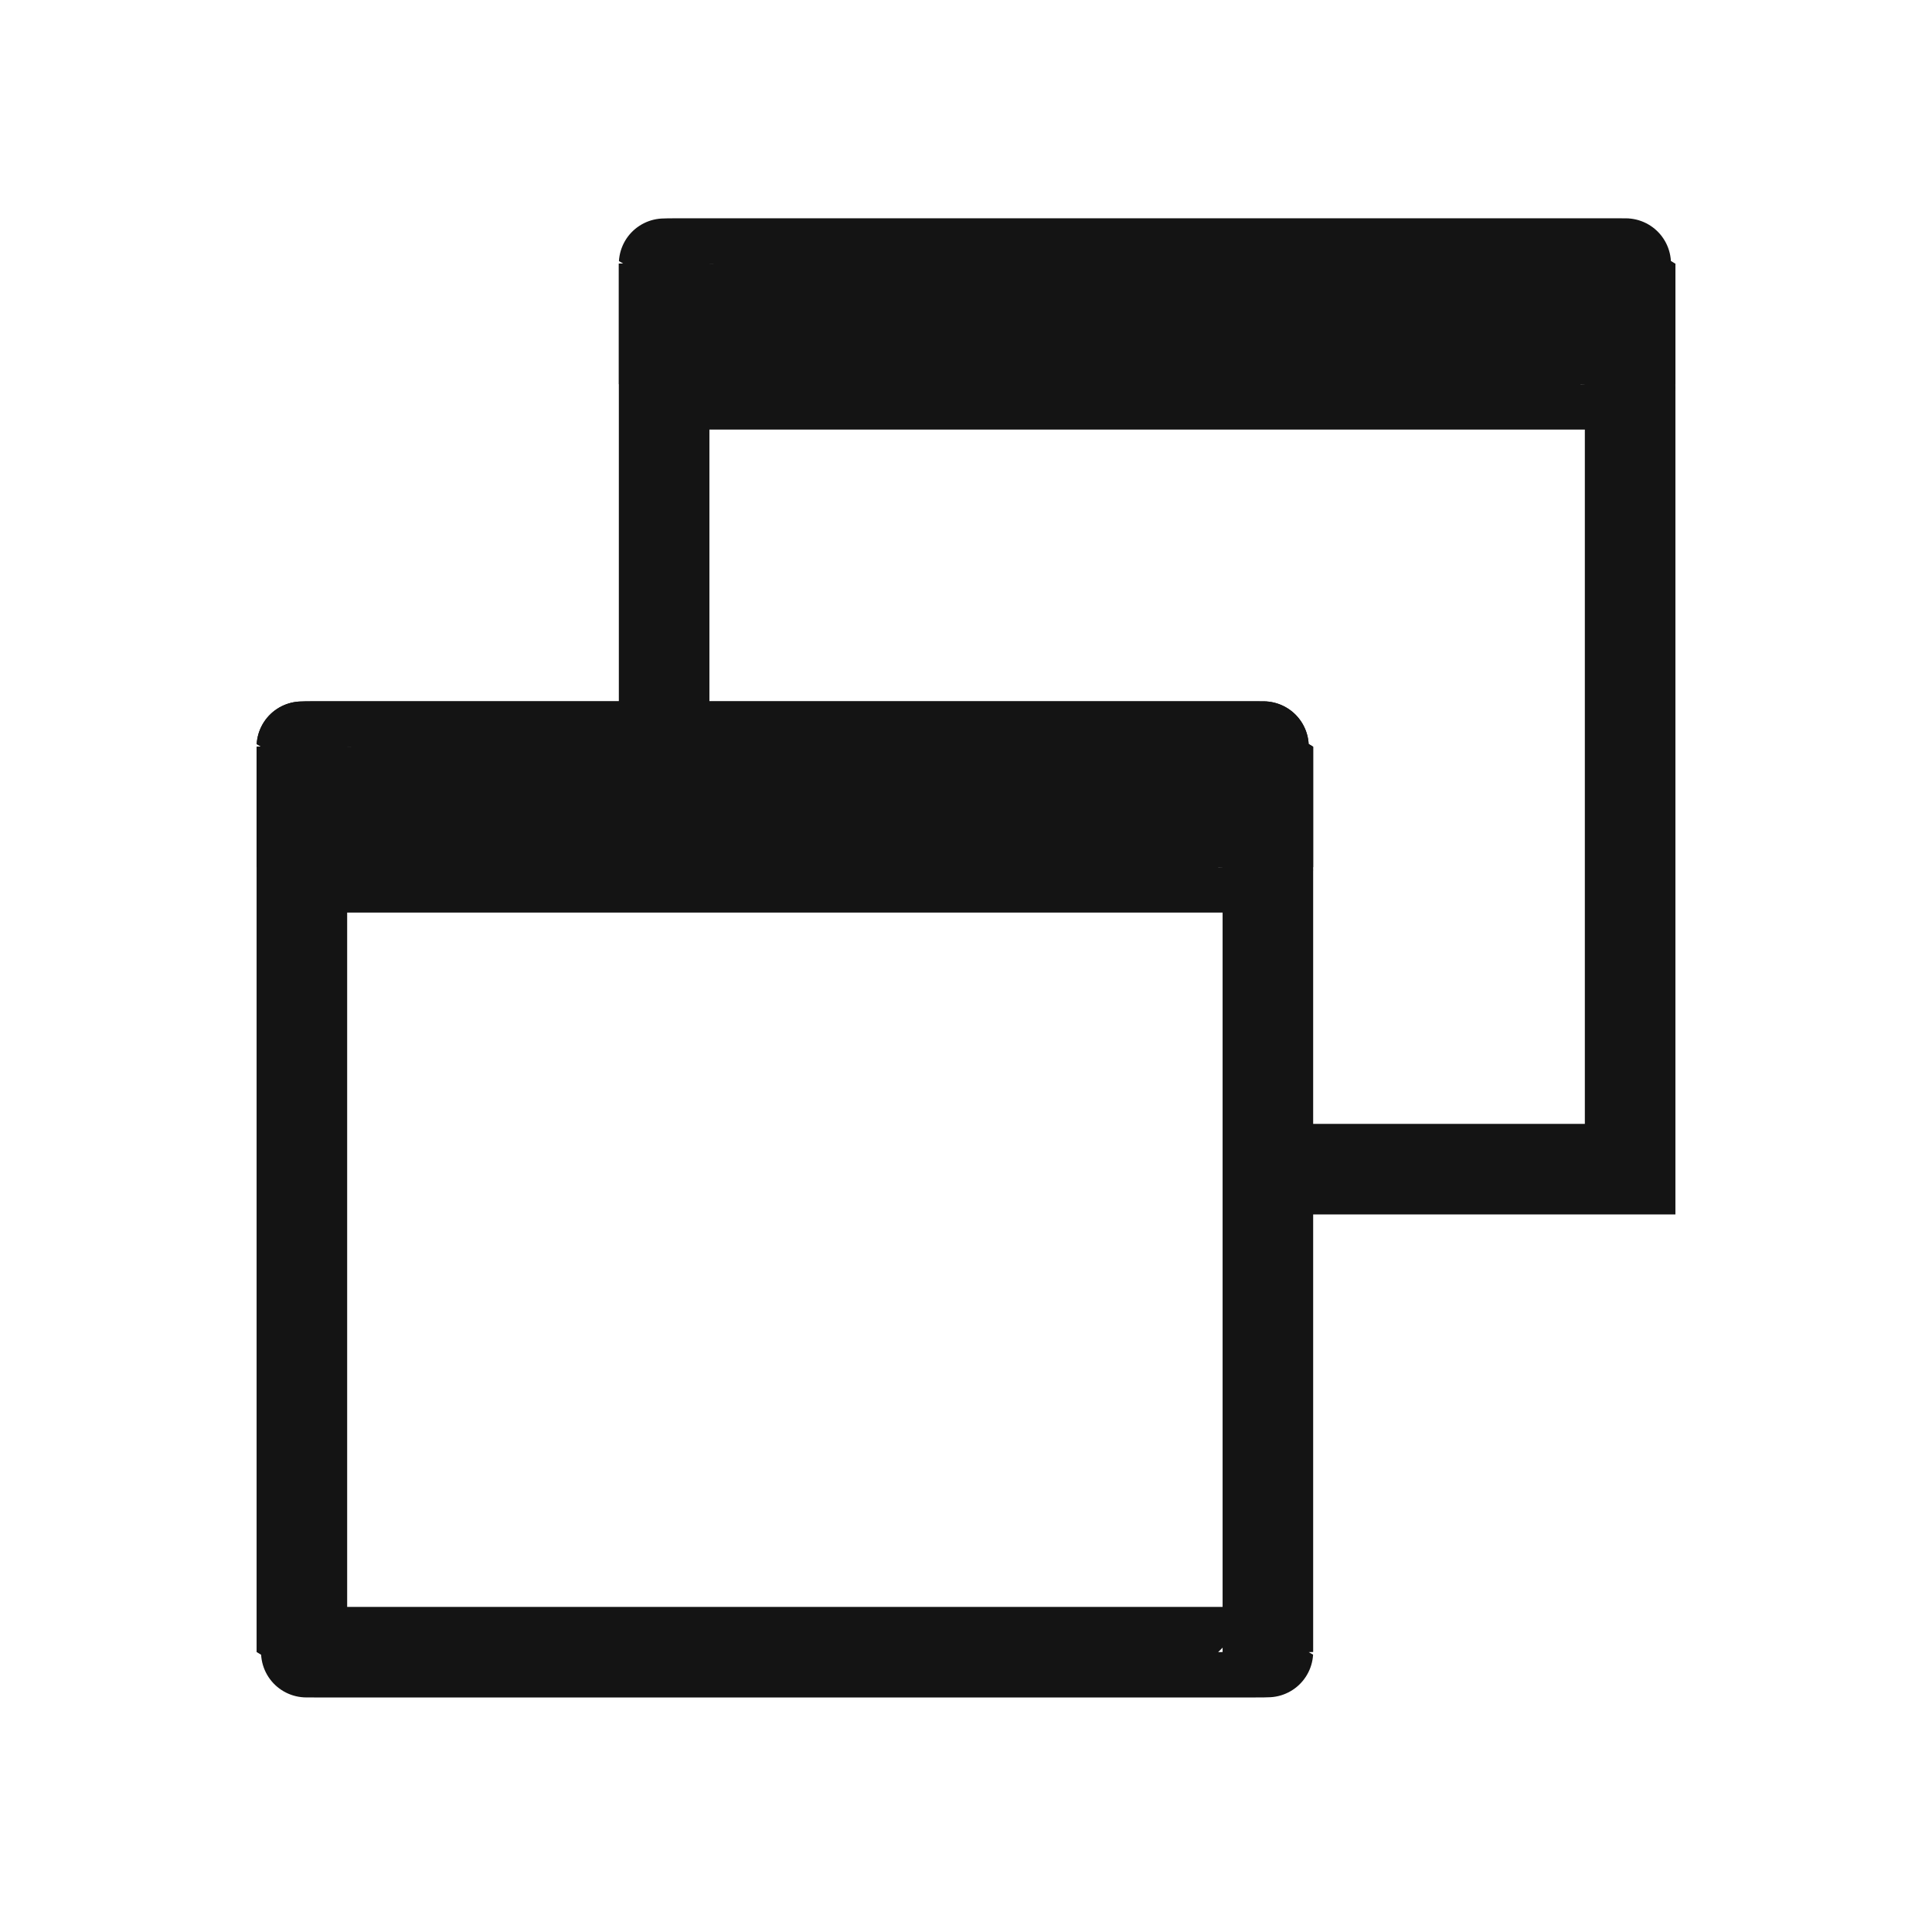
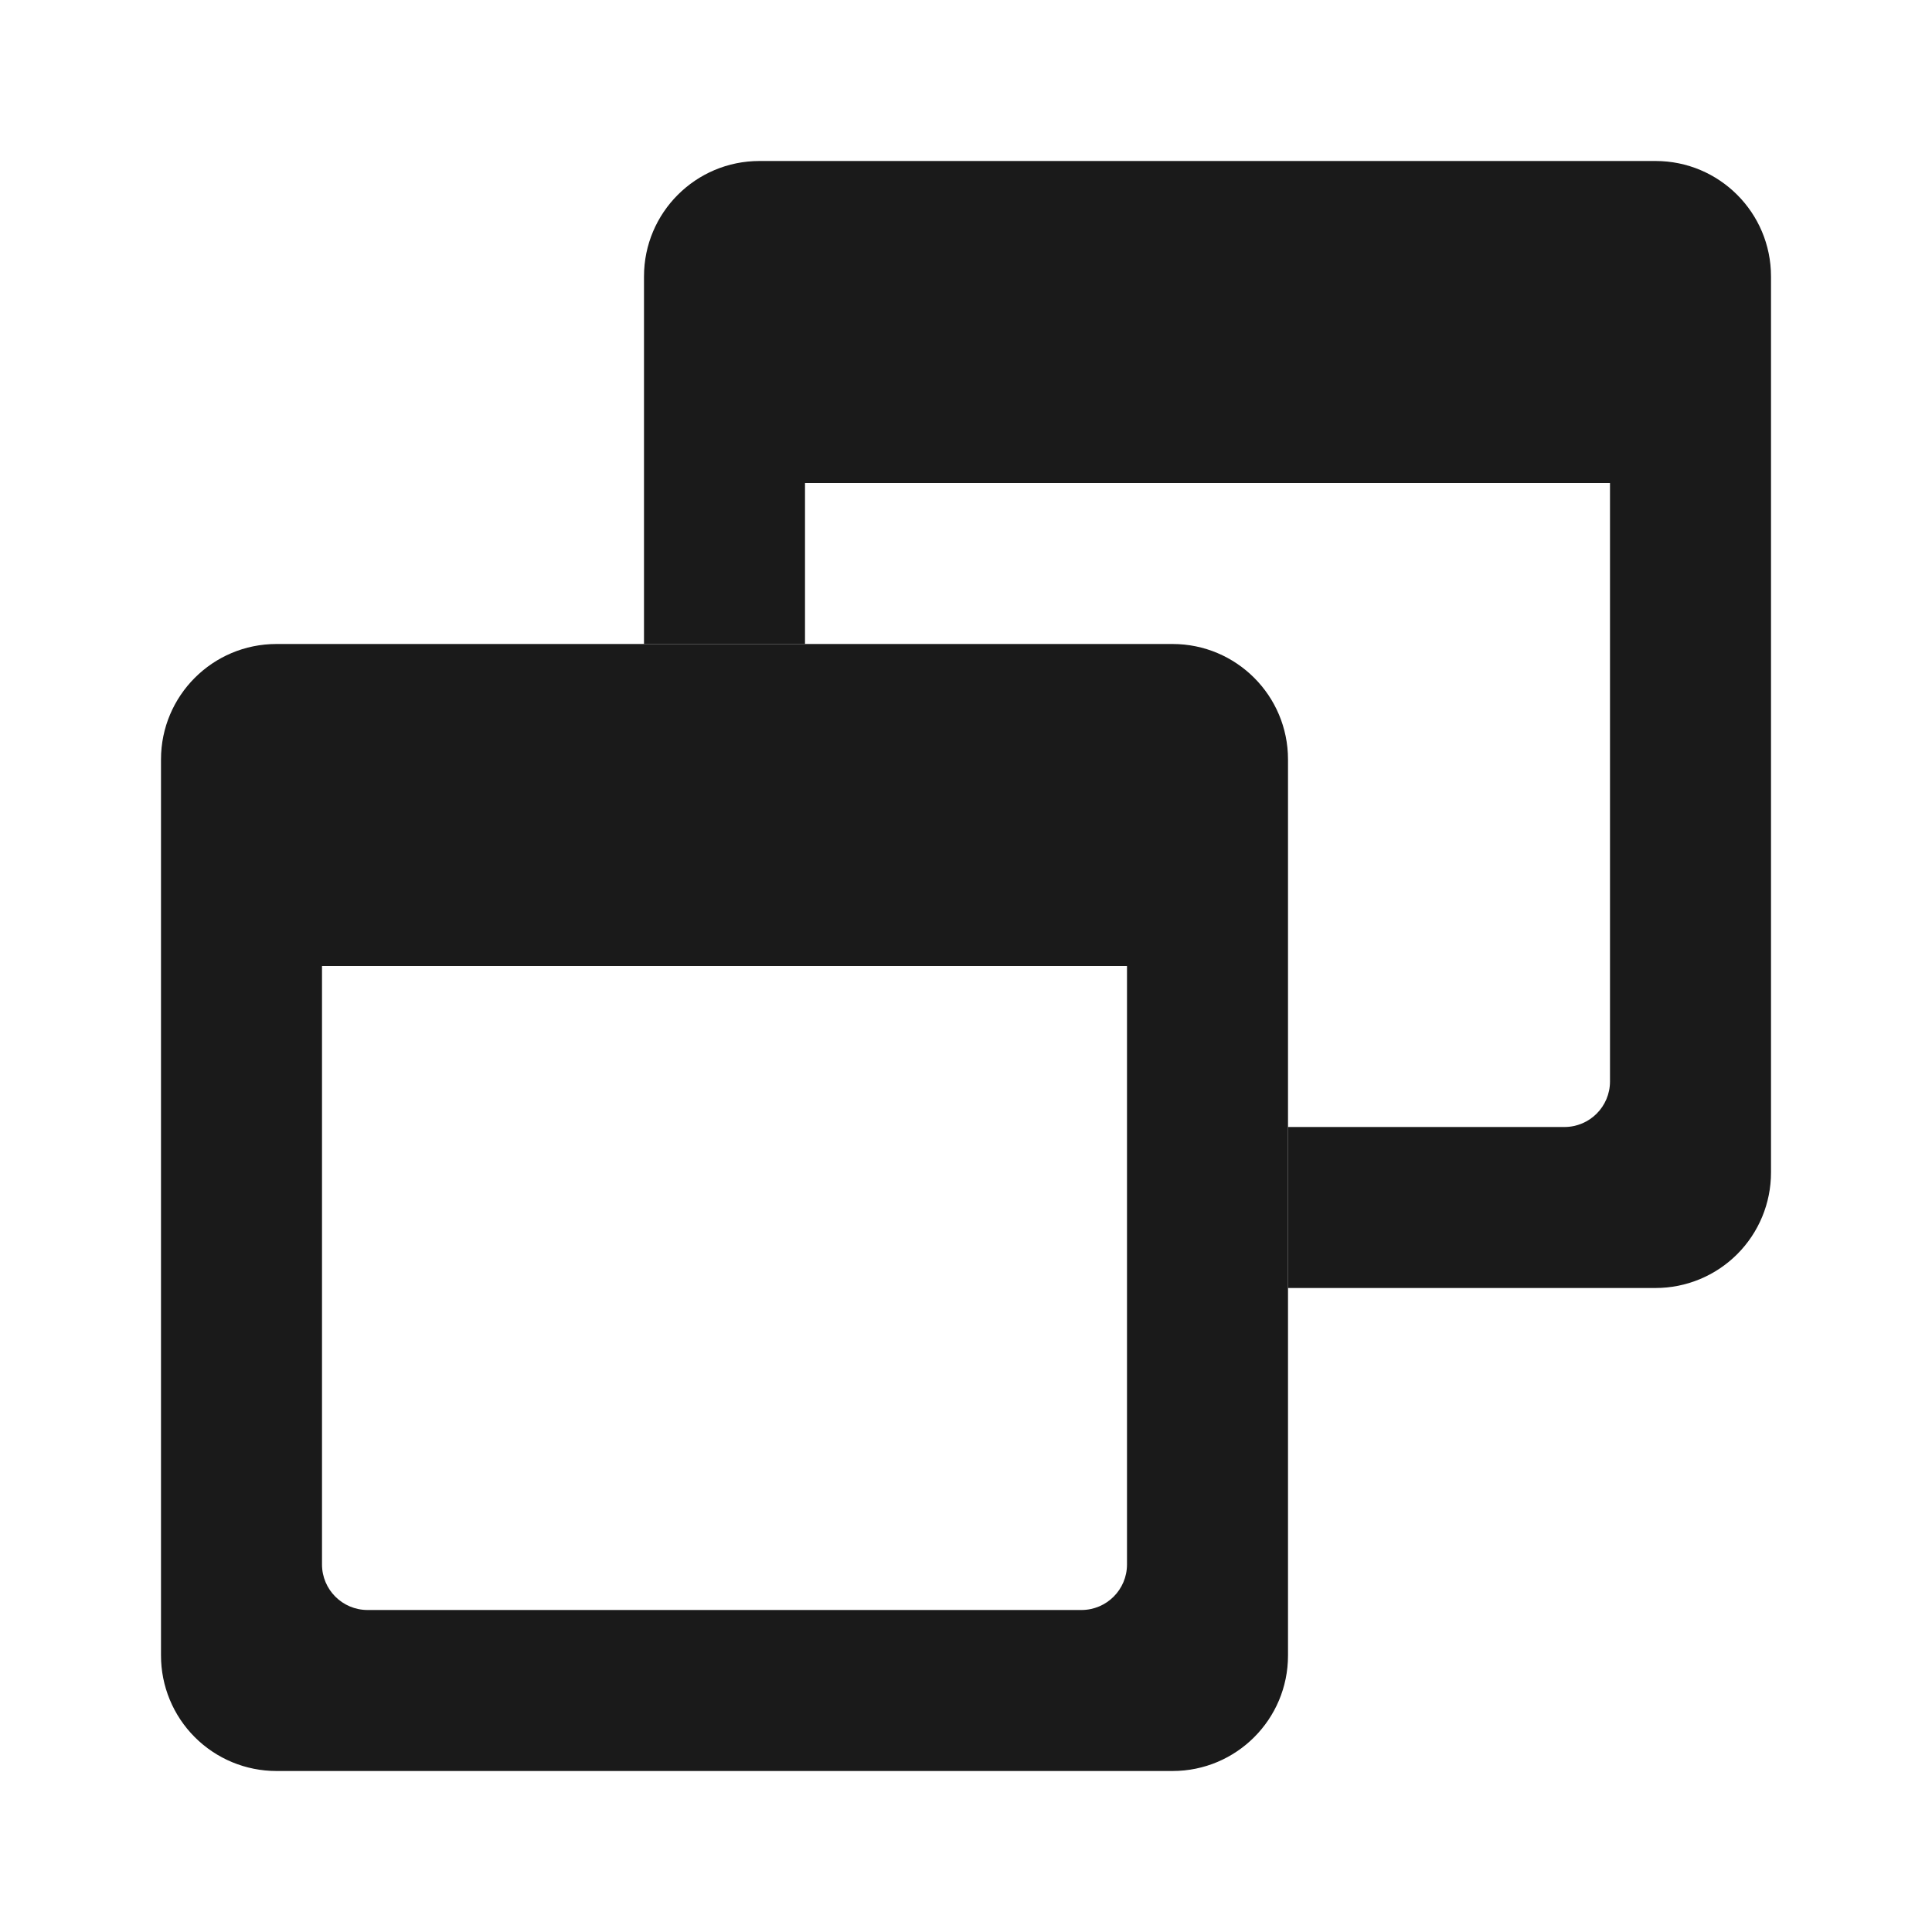
- <svg xmlns="http://www.w3.org/2000/svg" version="1.1" width="32" height="32" id="svg2">
-   <defs id="defs6" />
-   <g transform="translate(-7.215848,-11.92654)" id="g3792" style="stroke:#141414;stroke-opacity:1;stroke-width:1;stroke-miterlimit:4;stroke-dasharray:none">
-     <rect width="16" height="15" rx="0.251" ry="0.003" x="12.216" y="24.292" id="rect3794" style="color:#000000;fill:none;stroke:#141414;stroke-width:1.5;stroke-linecap:butt;stroke-linejoin:miter;stroke-miterlimit:4;stroke-opacity:1;stroke-dasharray:none;stroke-dashoffset:0;marker:none;visibility:visible;display:inline;overflow:visible;enable-background:accumulate" />
-     <rect width="16" height="2" rx="0.251" ry="0.003" x="12.216" y="24.292" id="rect3796" style="color:#000000;fill:#141414;fill-opacity:1;stroke:#141414;stroke-width:1.5;stroke-linecap:butt;stroke-linejoin:miter;stroke-miterlimit:4;stroke-opacity:1;stroke-dasharray:none;stroke-dashoffset:0;marker:none;visibility:visible;display:inline;overflow:visible;enable-background:accumulate" />
-     <rect width="16" height="2" rx="0.251" ry="0.003" x="18.216" y="16.292" id="rect2988" style="color:#000000;fill:#141414;fill-opacity:1;stroke:#141414;stroke-width:1.5;stroke-linecap:butt;stroke-linejoin:miter;stroke-miterlimit:4;stroke-opacity:1;stroke-dasharray:none;stroke-dashoffset:0;marker:none;visibility:visible;display:inline;overflow:visible;enable-background:accumulate" />
+ <svg xmlns="http://www.w3.org/2000/svg" height="12px" width="12px" id="Camada_2" data-name="Camada 2" viewBox="0 0 12 12">
+   <defs>
+     <style>.cls-1{fill:none;}.cls-2{fill:#1a1a1a;}.cls-3{clip-path:url(#clip-path);}</style>
+     <clipPath id="clip-path">
+       <polygon class="cls-1" points="8 1 4 1 4 4 8 4 8 8 11 8 11 4 11 1 8 1" />
+     </clipPath>
+   </defs>
+   <path class="cls-2" d="M6.717,10H2.283A.283.283,0,0,1,2,9.717V6H7V9.717A.283.283,0,0,1,6.717,10ZM8,10.283V4.717A.717.717,0,0,0,7.283,4H1.717A.717.717,0,0,0,1,4.717v5.565A.717.717,0,0,0,1.717,11H7.283A.717.717,0,0,0,8,10.283Z" />
+   <g class="cls-3">
+     <path class="cls-2" d="M9.717,7H5.283A.283.283,0,0,1,5,6.717V3h5V6.717A.283.283,0,0,1,9.717,7ZM11,7.283V1.717A.717.717,0,0,0,10.283,1H4.717A.717.717,0,0,0,4,1.717V7.283A.717.717,0,0,0,4.717,8h5.565A.717.717,0,0,0,11,7.283Z" />
  </g>
-   <path d="m 11,4.365 0,10" id="path3800" style="fill:none;stroke:#141414;stroke-width:1.5;stroke-linecap:butt;stroke-linejoin:miter;stroke-miterlimit:4;stroke-opacity:1;stroke-dasharray:none" />
-   <path d="m 21,19.365 6,0 0,-15" id="path3804" style="fill:none;stroke:#141414;stroke-width:1.5;stroke-linecap:butt;stroke-linejoin:miter;stroke-miterlimit:4;stroke-opacity:1;stroke-dasharray:none" />
</svg>
